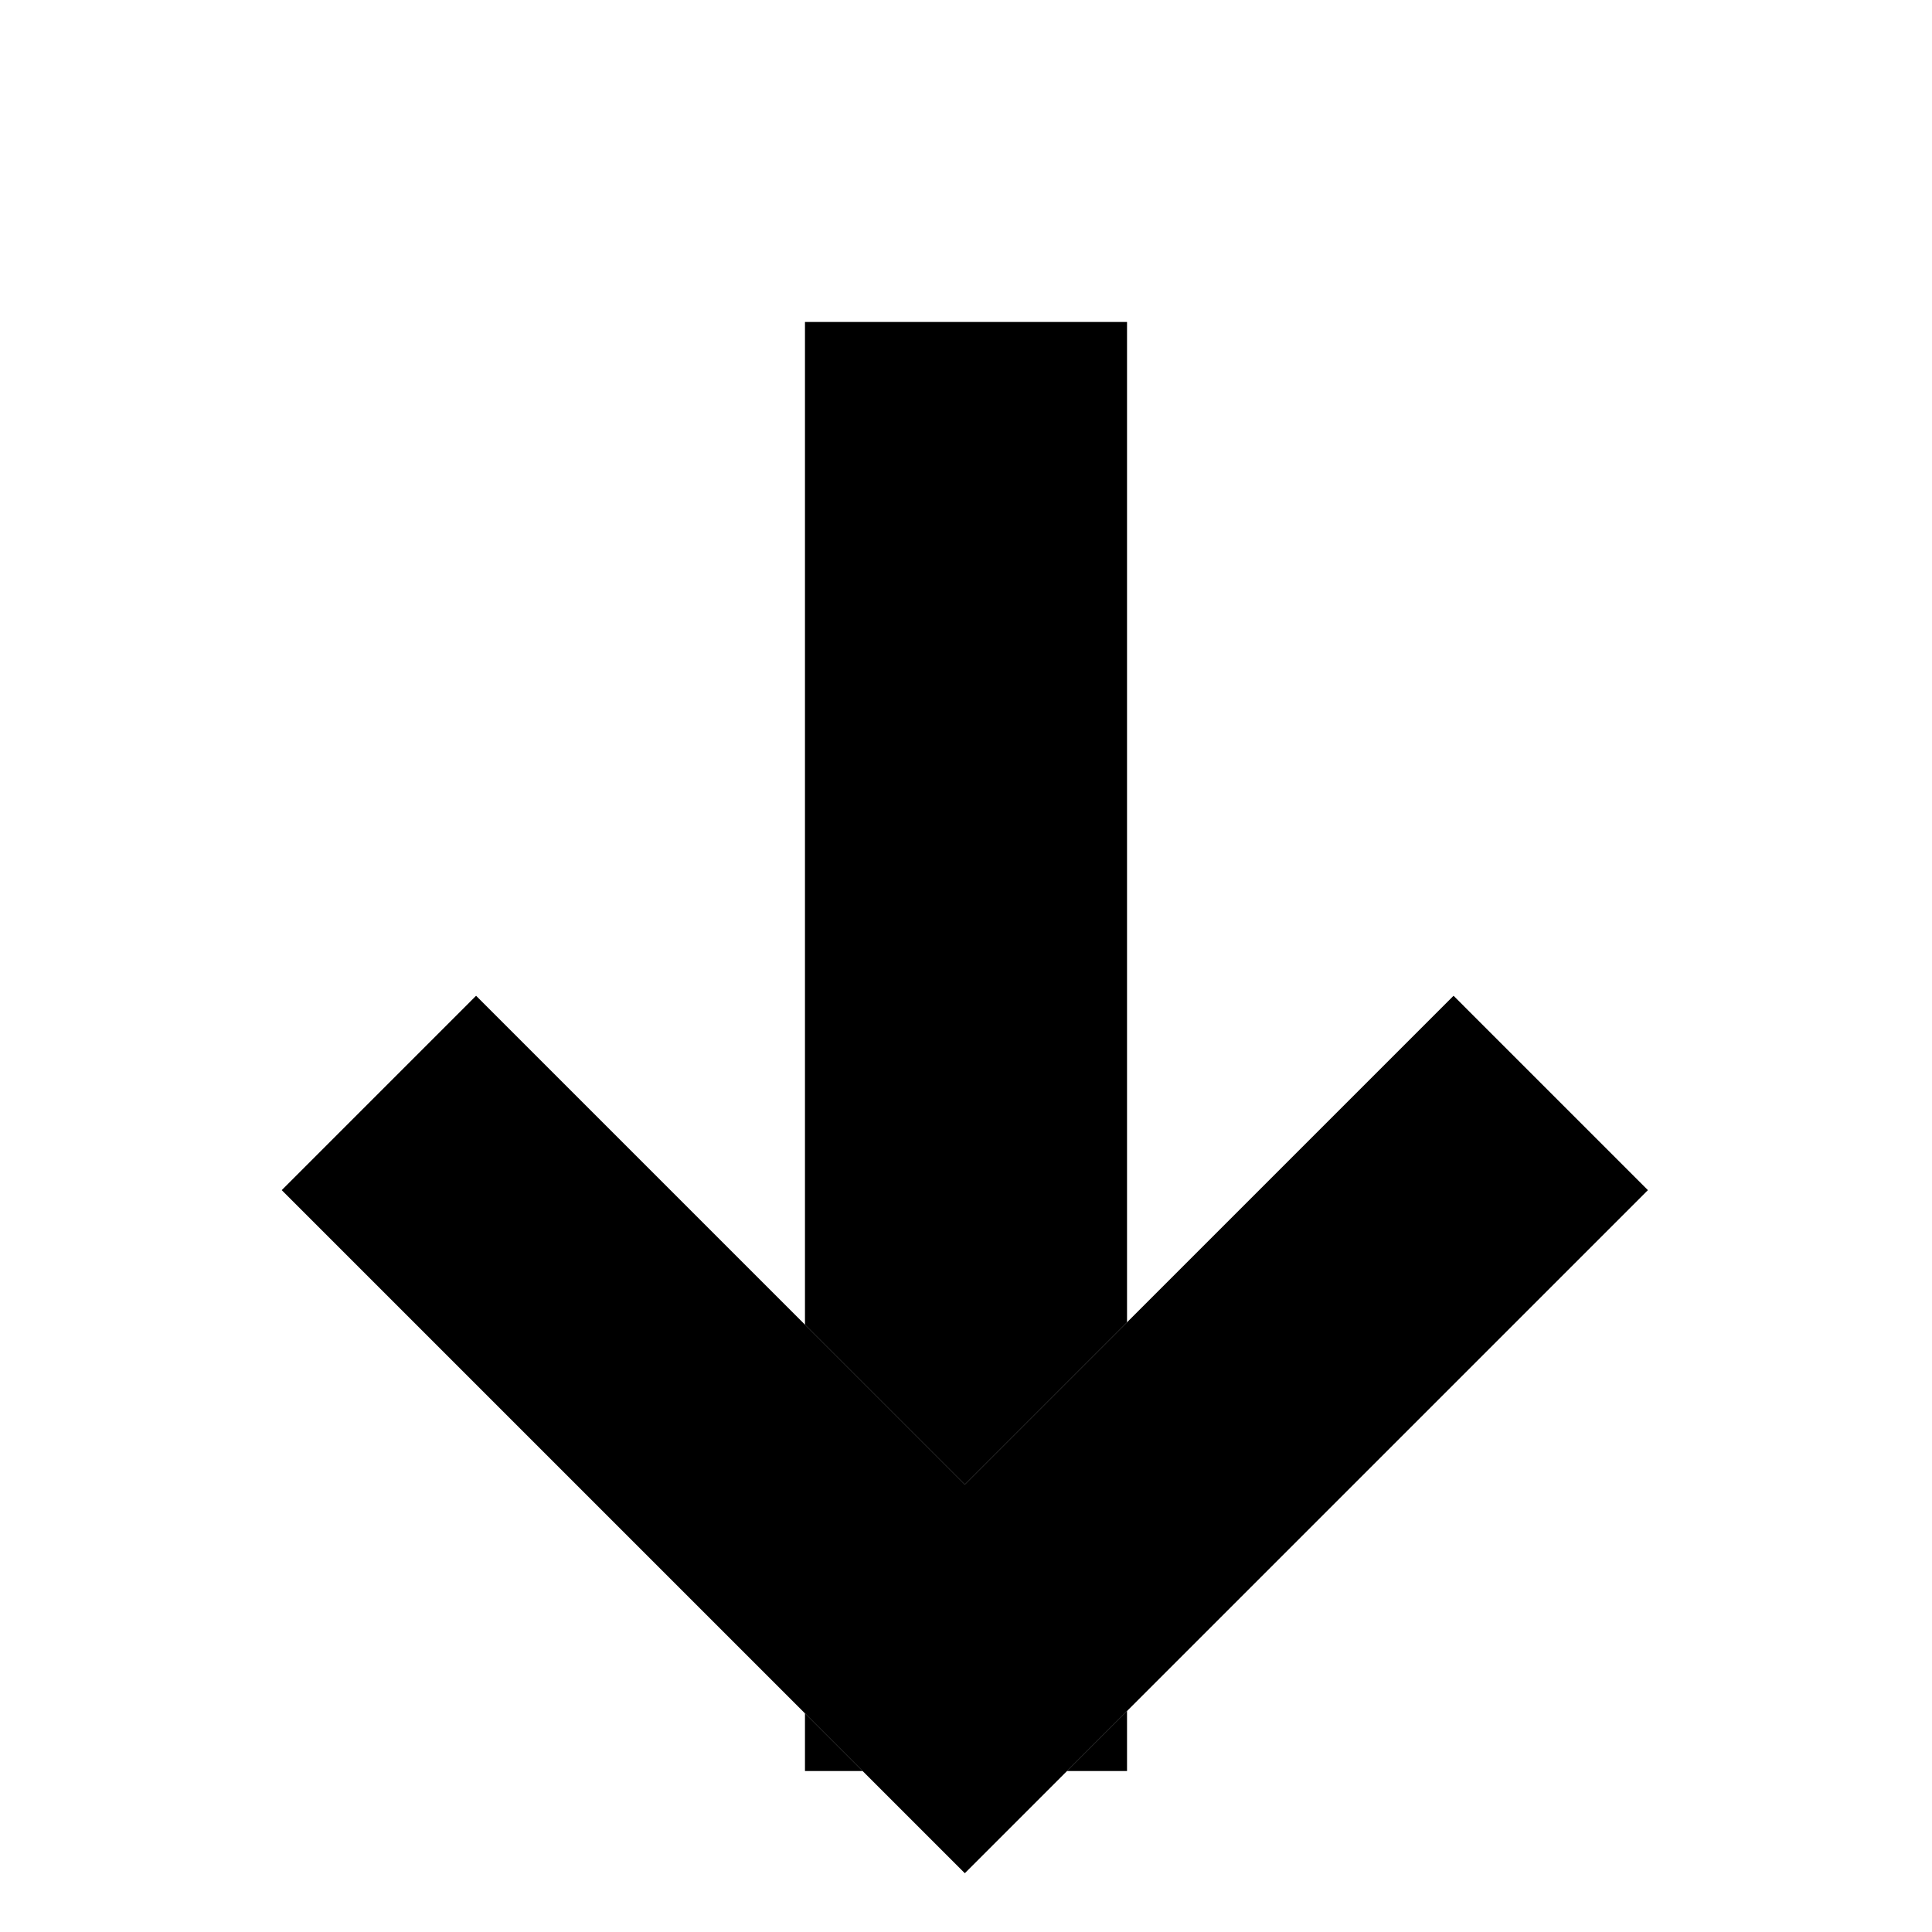
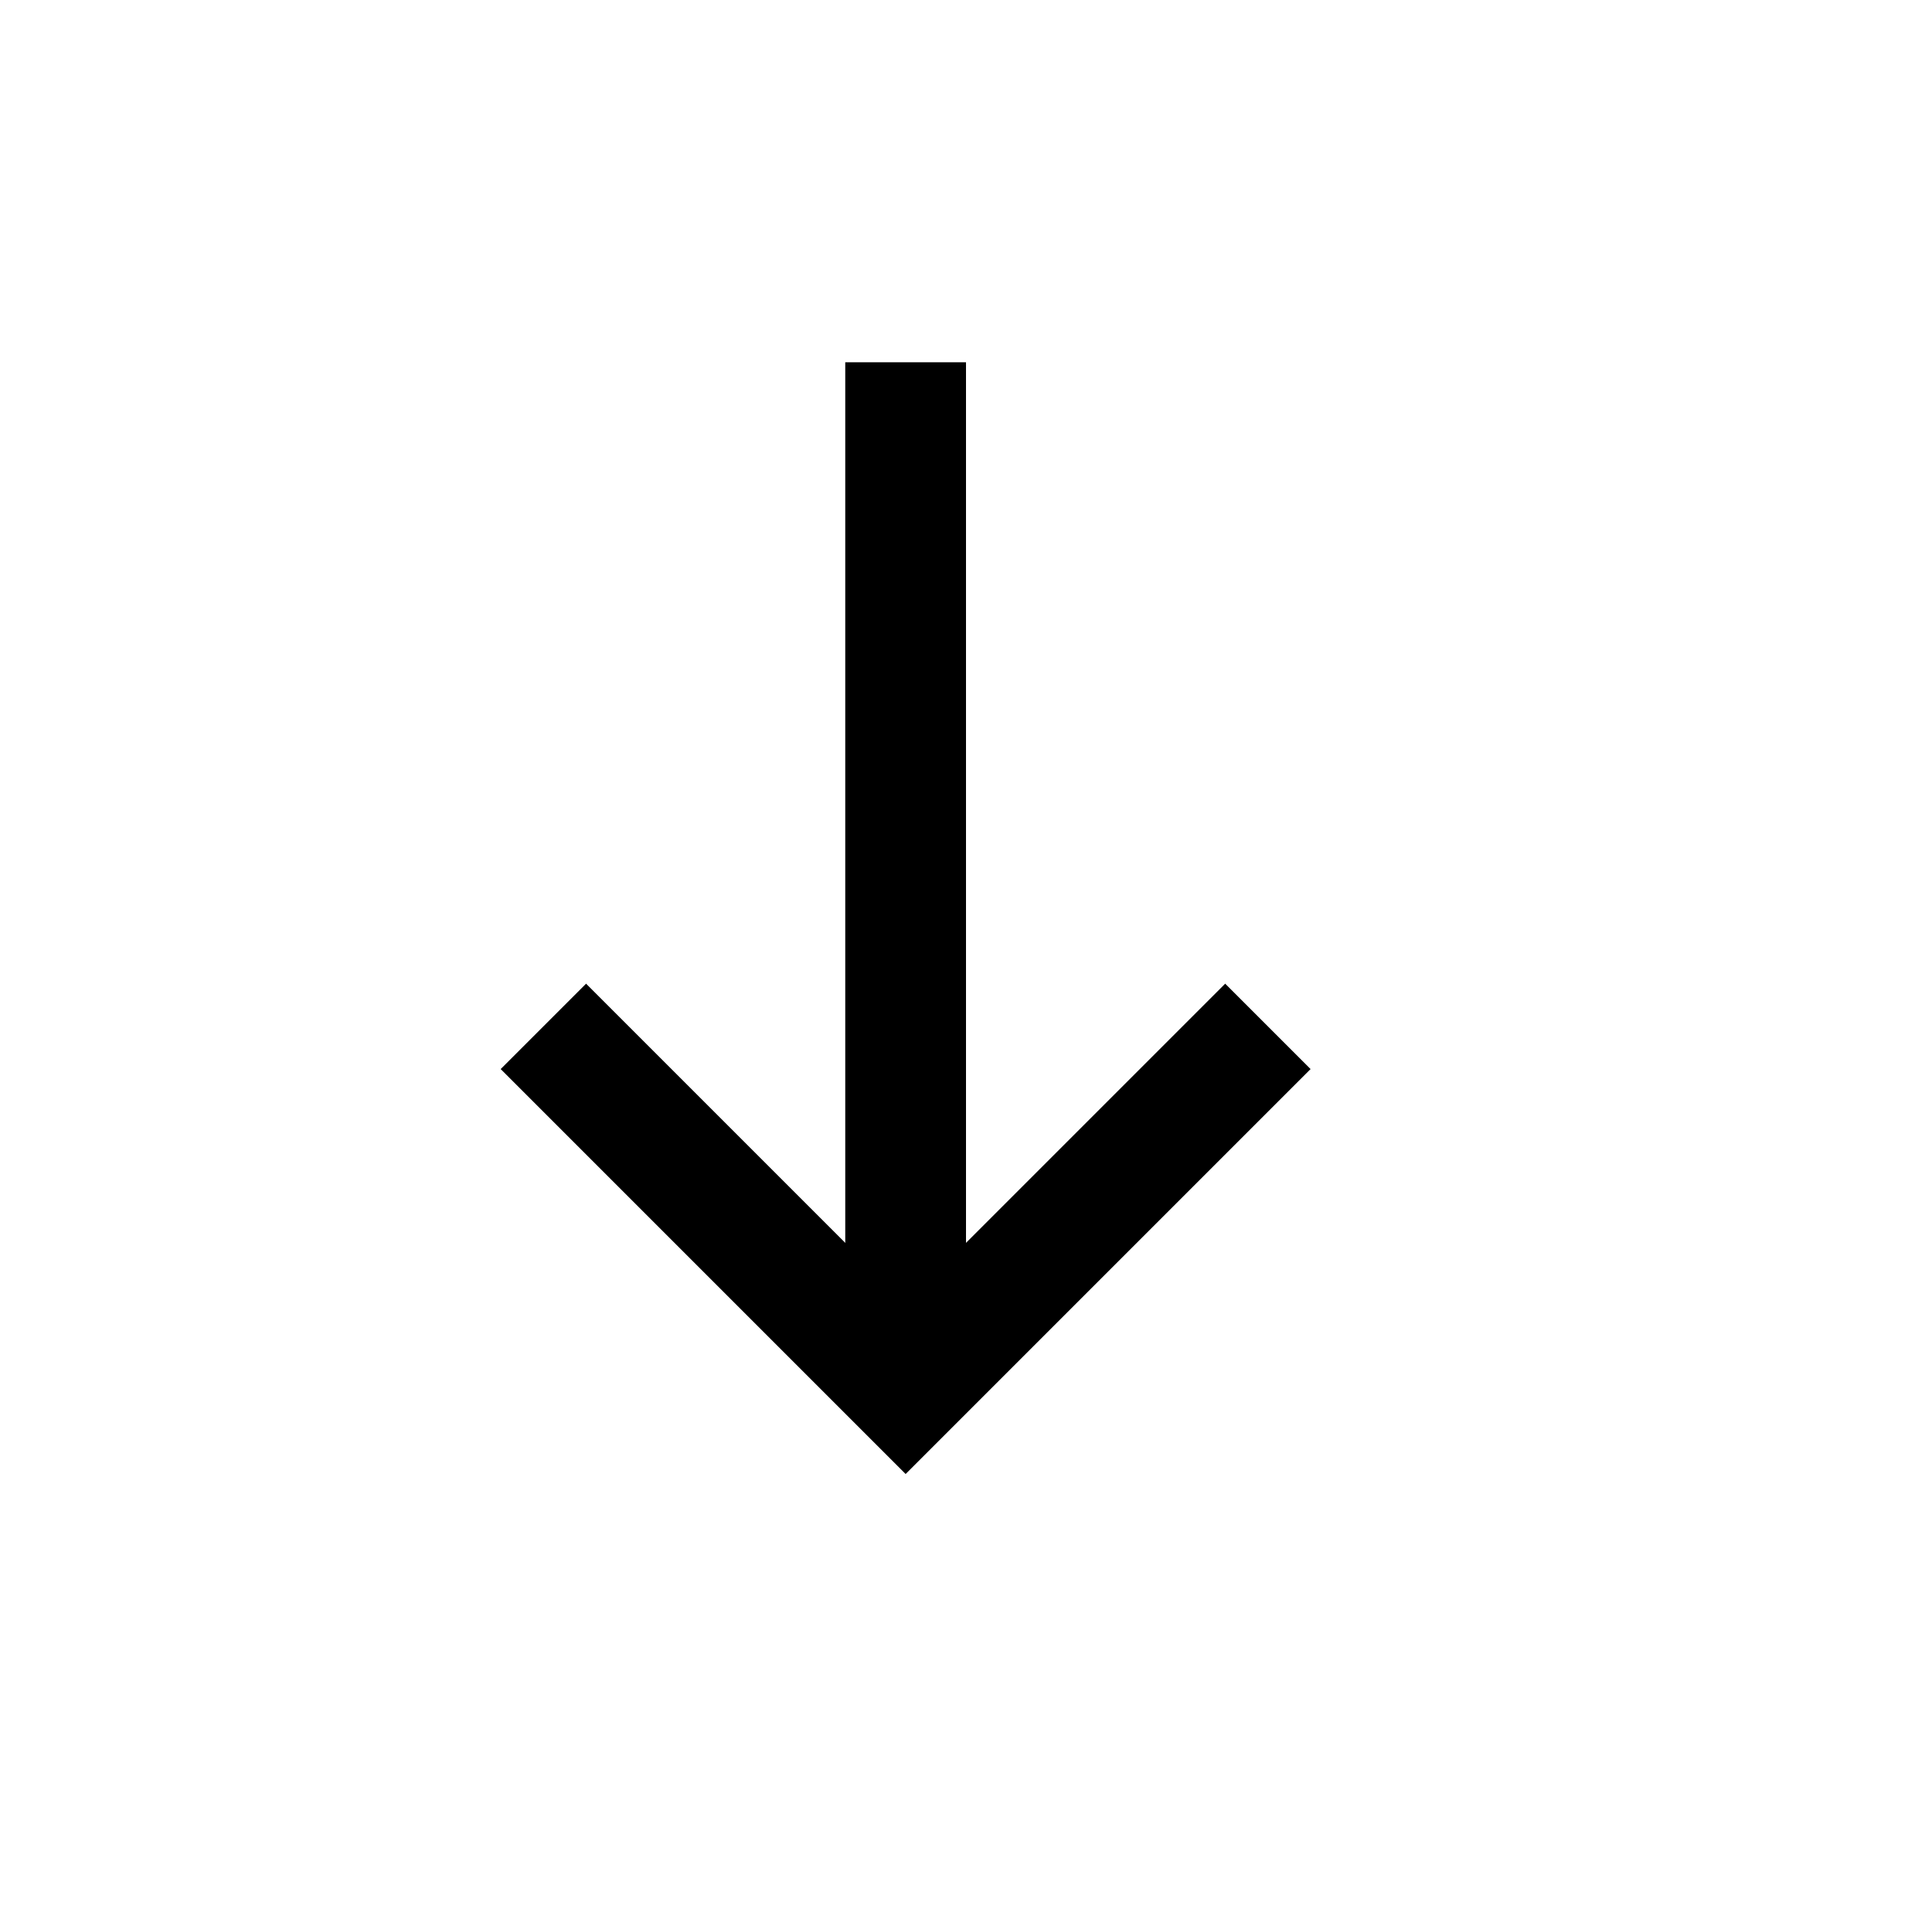
- <svg xmlns="http://www.w3.org/2000/svg" xmlns:xlink="http://www.w3.org/1999/xlink" width="12px" height="12px" viewBox="0 0 12 12" version="1.1">
-   <defs>
-     <rect id="path-1" x="5" y="2" width="2" height="9" />
-     <path d="M8.993,6.1 L8.993,4.393 L2.993,4.393 L2.993,10.393 L4.7,10.393 L4.7,6.1 L8.993,6.1 Z" id="path-2" />
-   </defs>
+ <svg xmlns="http://www.w3.org/2000/svg" width="16px" height="16px" viewBox="0 0 16 16" version="1.1">
+   <defs />
  <g id="Icons" stroke="none" stroke-width="1" fill="none" fill-rule="evenodd">
-     <g id="desc">
-       <g id="Rectangle-8">
-         <use fill="#D8D8D8" fill-rule="evenodd" xlink:href="#path-1" />
-         <rect stroke="#000000" stroke-width="1" x="5.5" y="2.5" width="1" height="8" />
-       </g>
-       <g id="Combined-Shape" transform="translate(5.992641, 7.392641) rotate(-135) translate(-5.992641, -7.392641) ">
-         <use fill="#D8D8D8" fill-rule="evenodd" xlink:href="#path-2" />
-         <path stroke="#000000" stroke-width="1" d="M8.493,5.6 L8.493,4.893 L3.493,4.893 L3.493,9.893 L4.2,9.893 L4.2,5.6 L4.7,5.6 L8.493,5.6 Z" />
-       </g>
+     <g id="asc" stroke="#000000">
+       <path d="M7.5,11 L7.5,3" id="Path-8" />
+       <polyline id="Path-7" points="4.5 8.5 7.5 11.5 10.5 8.5" />
    </g>
  </g>
</svg>
